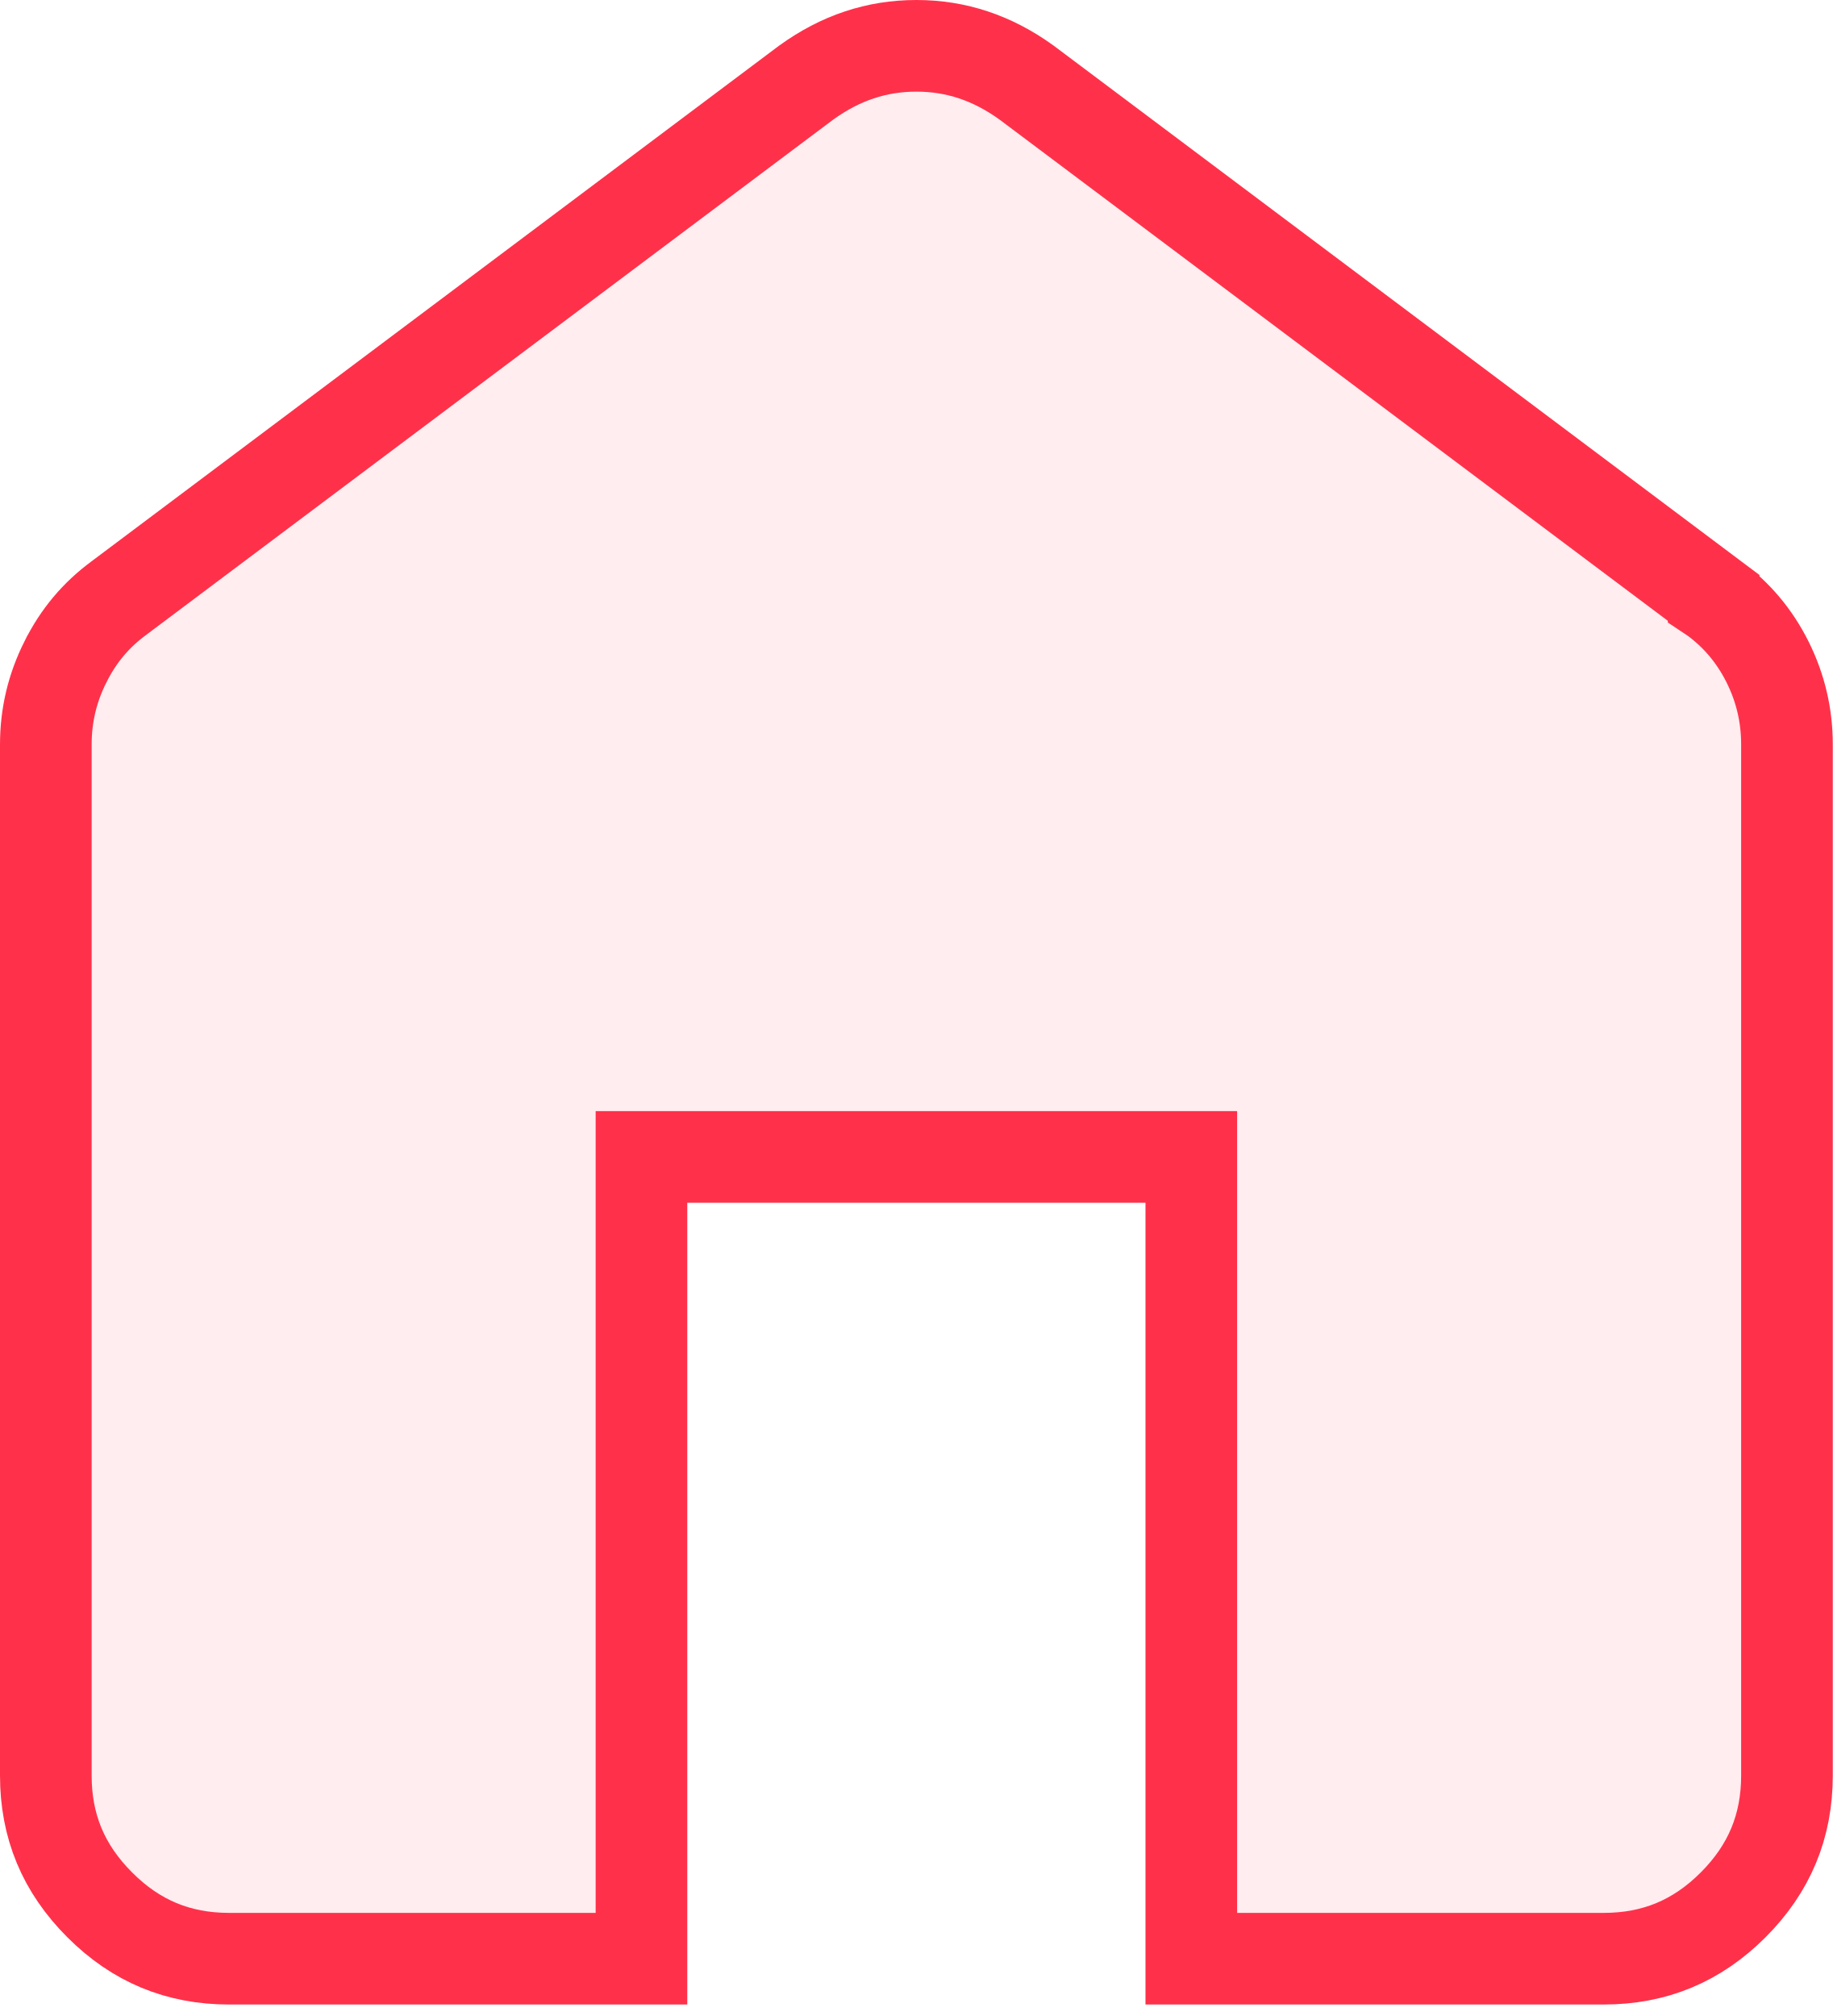
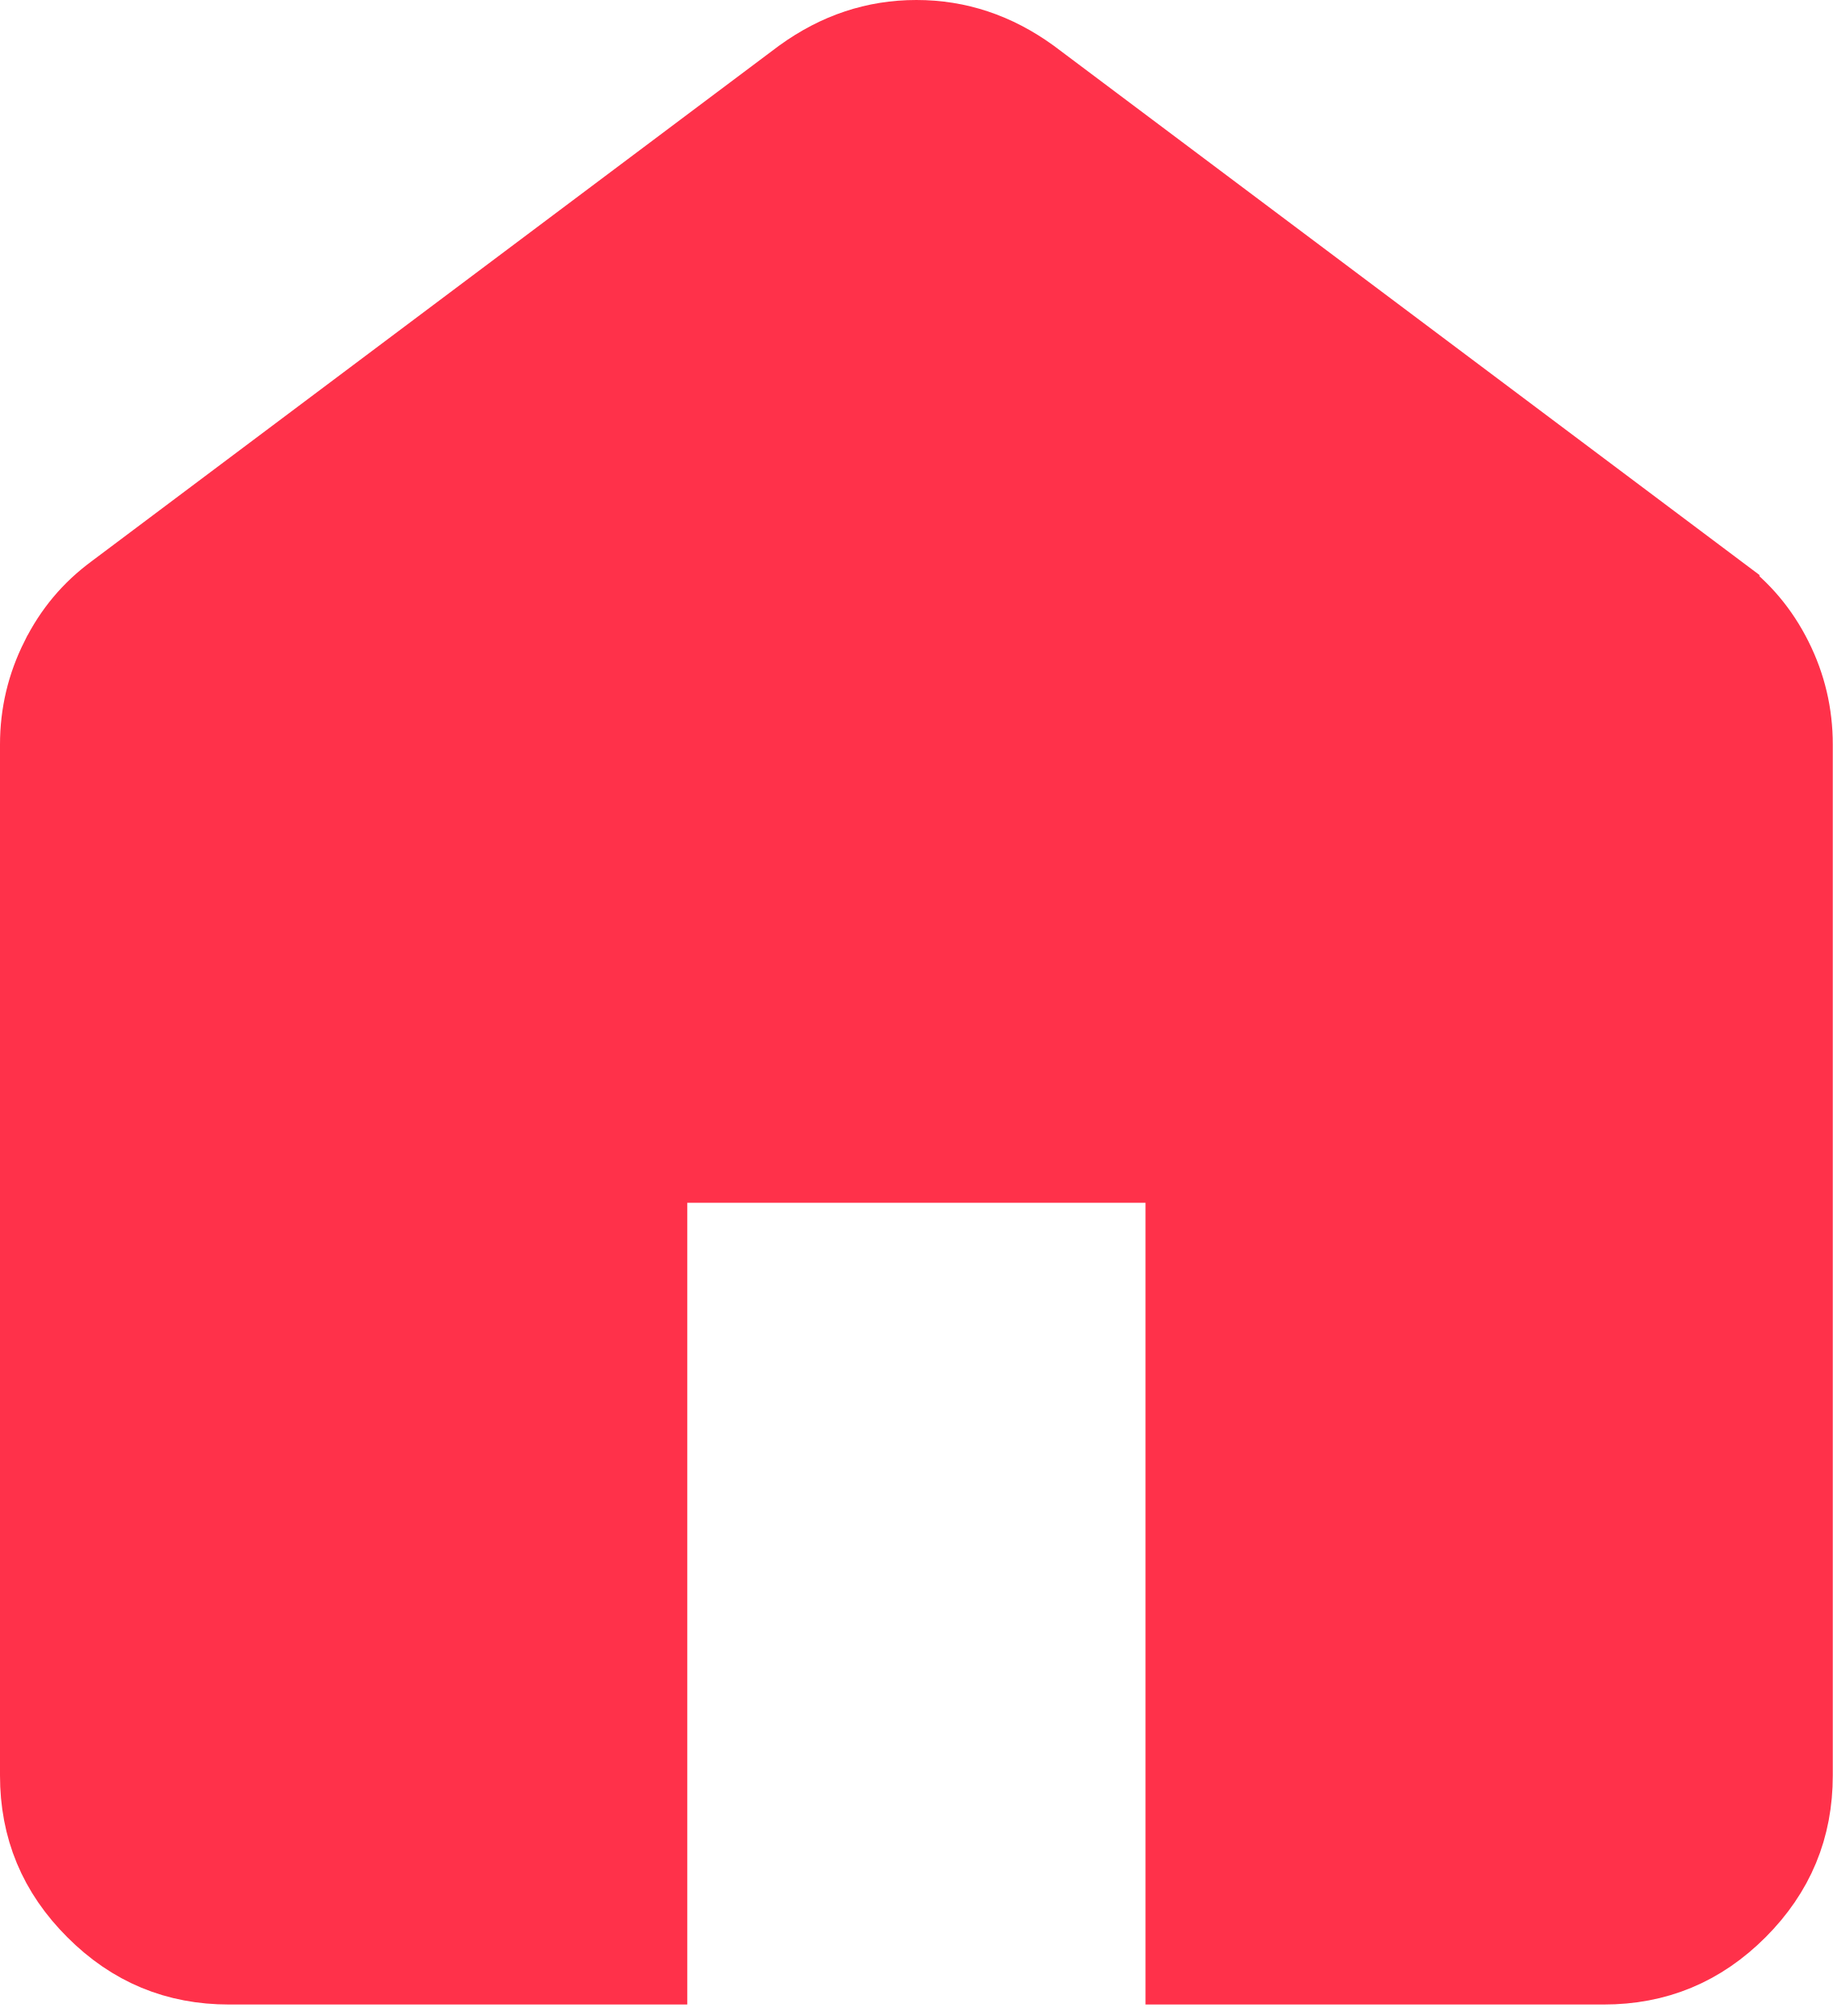
<svg xmlns="http://www.w3.org/2000/svg" width="30" height="33" viewBox="0 0 30 33" fill="none">
-   <path d="M1.07 10.836L1.071 10.835C1.283 10.408 1.573 10.064 1.944 9.792L1.944 9.792L1.95 9.787L13.195 1.353C13.48 1.147 13.77 0.997 14.065 0.899C14.362 0.8 14.672 0.75 15 0.75C15.328 0.75 15.638 0.8 15.935 0.899C16.23 0.997 16.52 1.147 16.805 1.353L28.05 9.787L28.05 9.788L28.056 9.792C28.427 10.064 28.718 10.408 28.932 10.835C29.145 11.262 29.25 11.71 29.25 12.188V29.062C29.25 29.893 28.963 30.586 28.369 31.181C27.774 31.776 27.081 32.062 26.25 32.062H19.5V19.688V18.938H18.75H11.25H10.5V19.688V32.062H3.75C2.919 32.062 2.227 31.776 1.633 31.181C1.037 30.586 0.75 29.893 0.75 29.062V12.188C0.75 11.71 0.856 11.263 1.07 10.836Z" fill="#FFEDF0" stroke="#FF314A" stroke-width="1.5" />
+   <path d="M1.07 10.836L1.071 10.835C1.283 10.408 1.573 10.064 1.944 9.792L1.944 9.792L1.95 9.787L13.195 1.353C13.48 1.147 13.77 0.997 14.065 0.899C14.362 0.8 14.672 0.75 15 0.75C15.328 0.75 15.638 0.8 15.935 0.899C16.23 0.997 16.52 1.147 16.805 1.353L28.05 9.787L28.05 9.788L28.056 9.792C28.427 10.064 28.717 10.408 28.931 10.835C29.145 11.262 29.25 11.71 29.25 12.188V29.062C29.25 29.893 28.963 30.586 28.369 31.181C27.774 31.776 27.081 32.062 26.25 32.062H19.5V19.688V18.938H18.75H11.25H10.5V19.688V32.062H3.75C2.919 32.062 2.227 31.776 1.633 31.181C1.037 30.586 0.75 29.893 0.75 29.062V12.188C0.75 11.71 0.856 11.263 1.07 10.836Z" fill="#FF314A" stroke="#FF314A" stroke-width="1.5" />
</svg>
